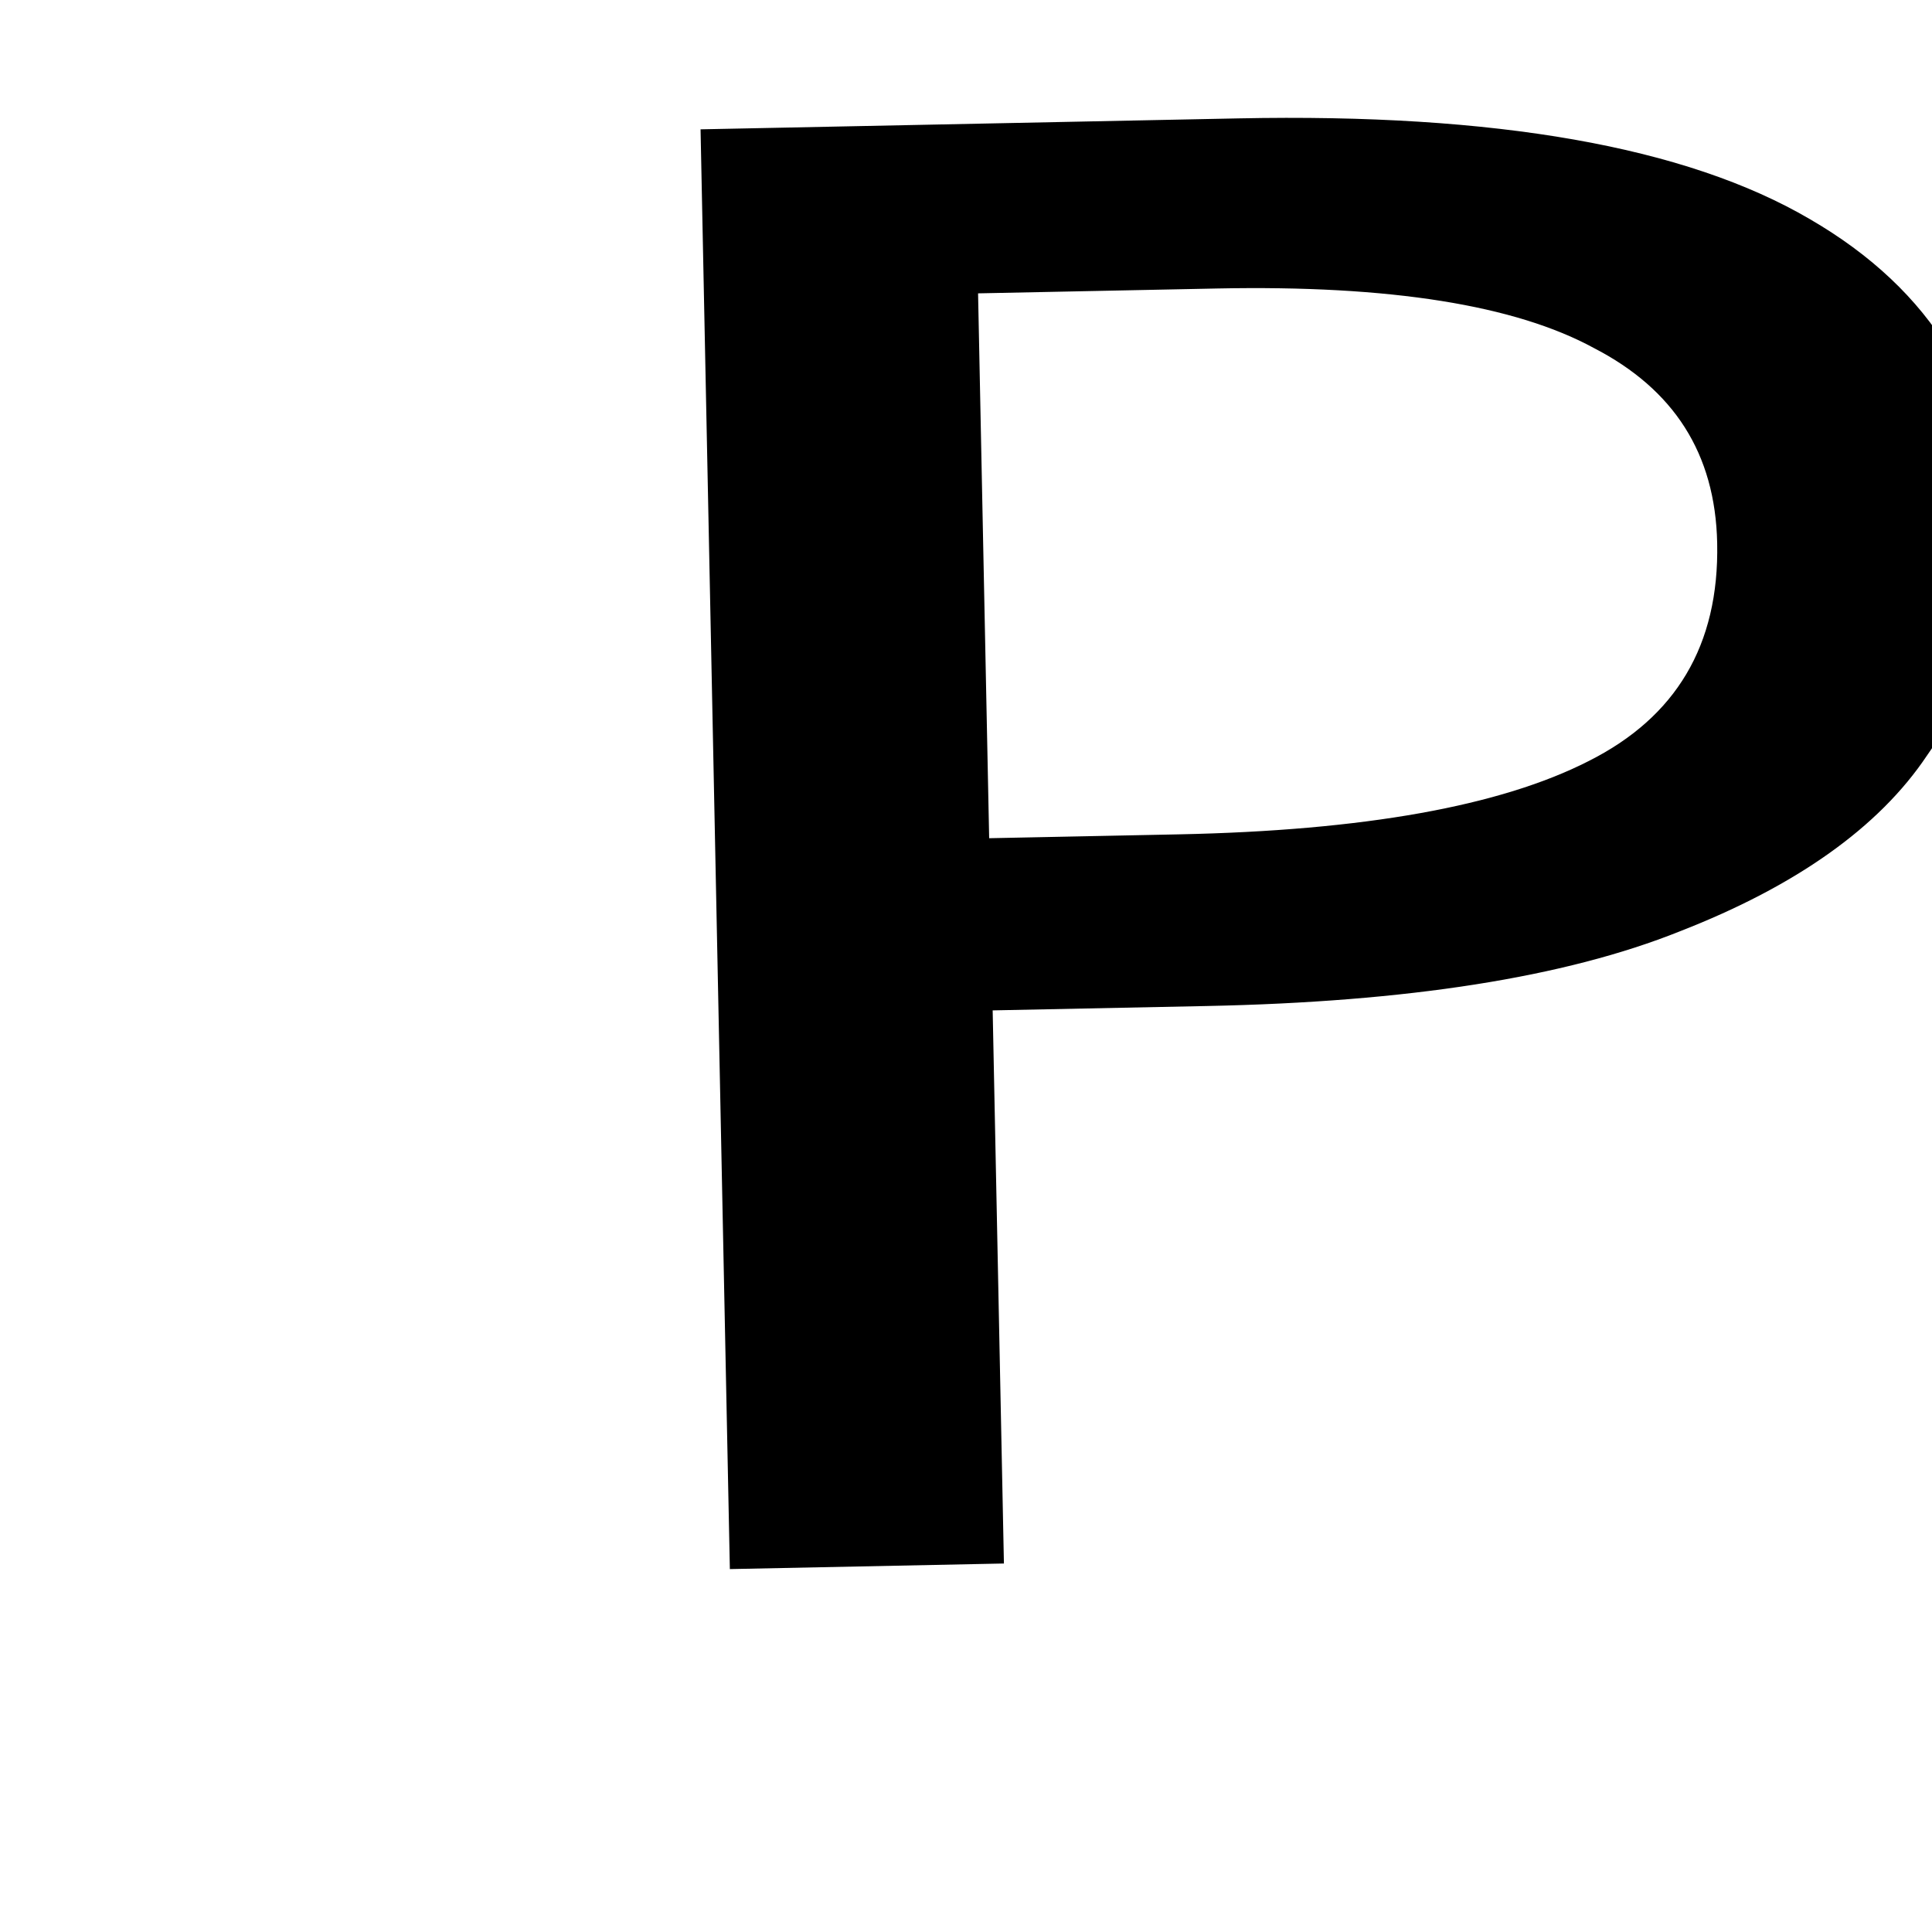
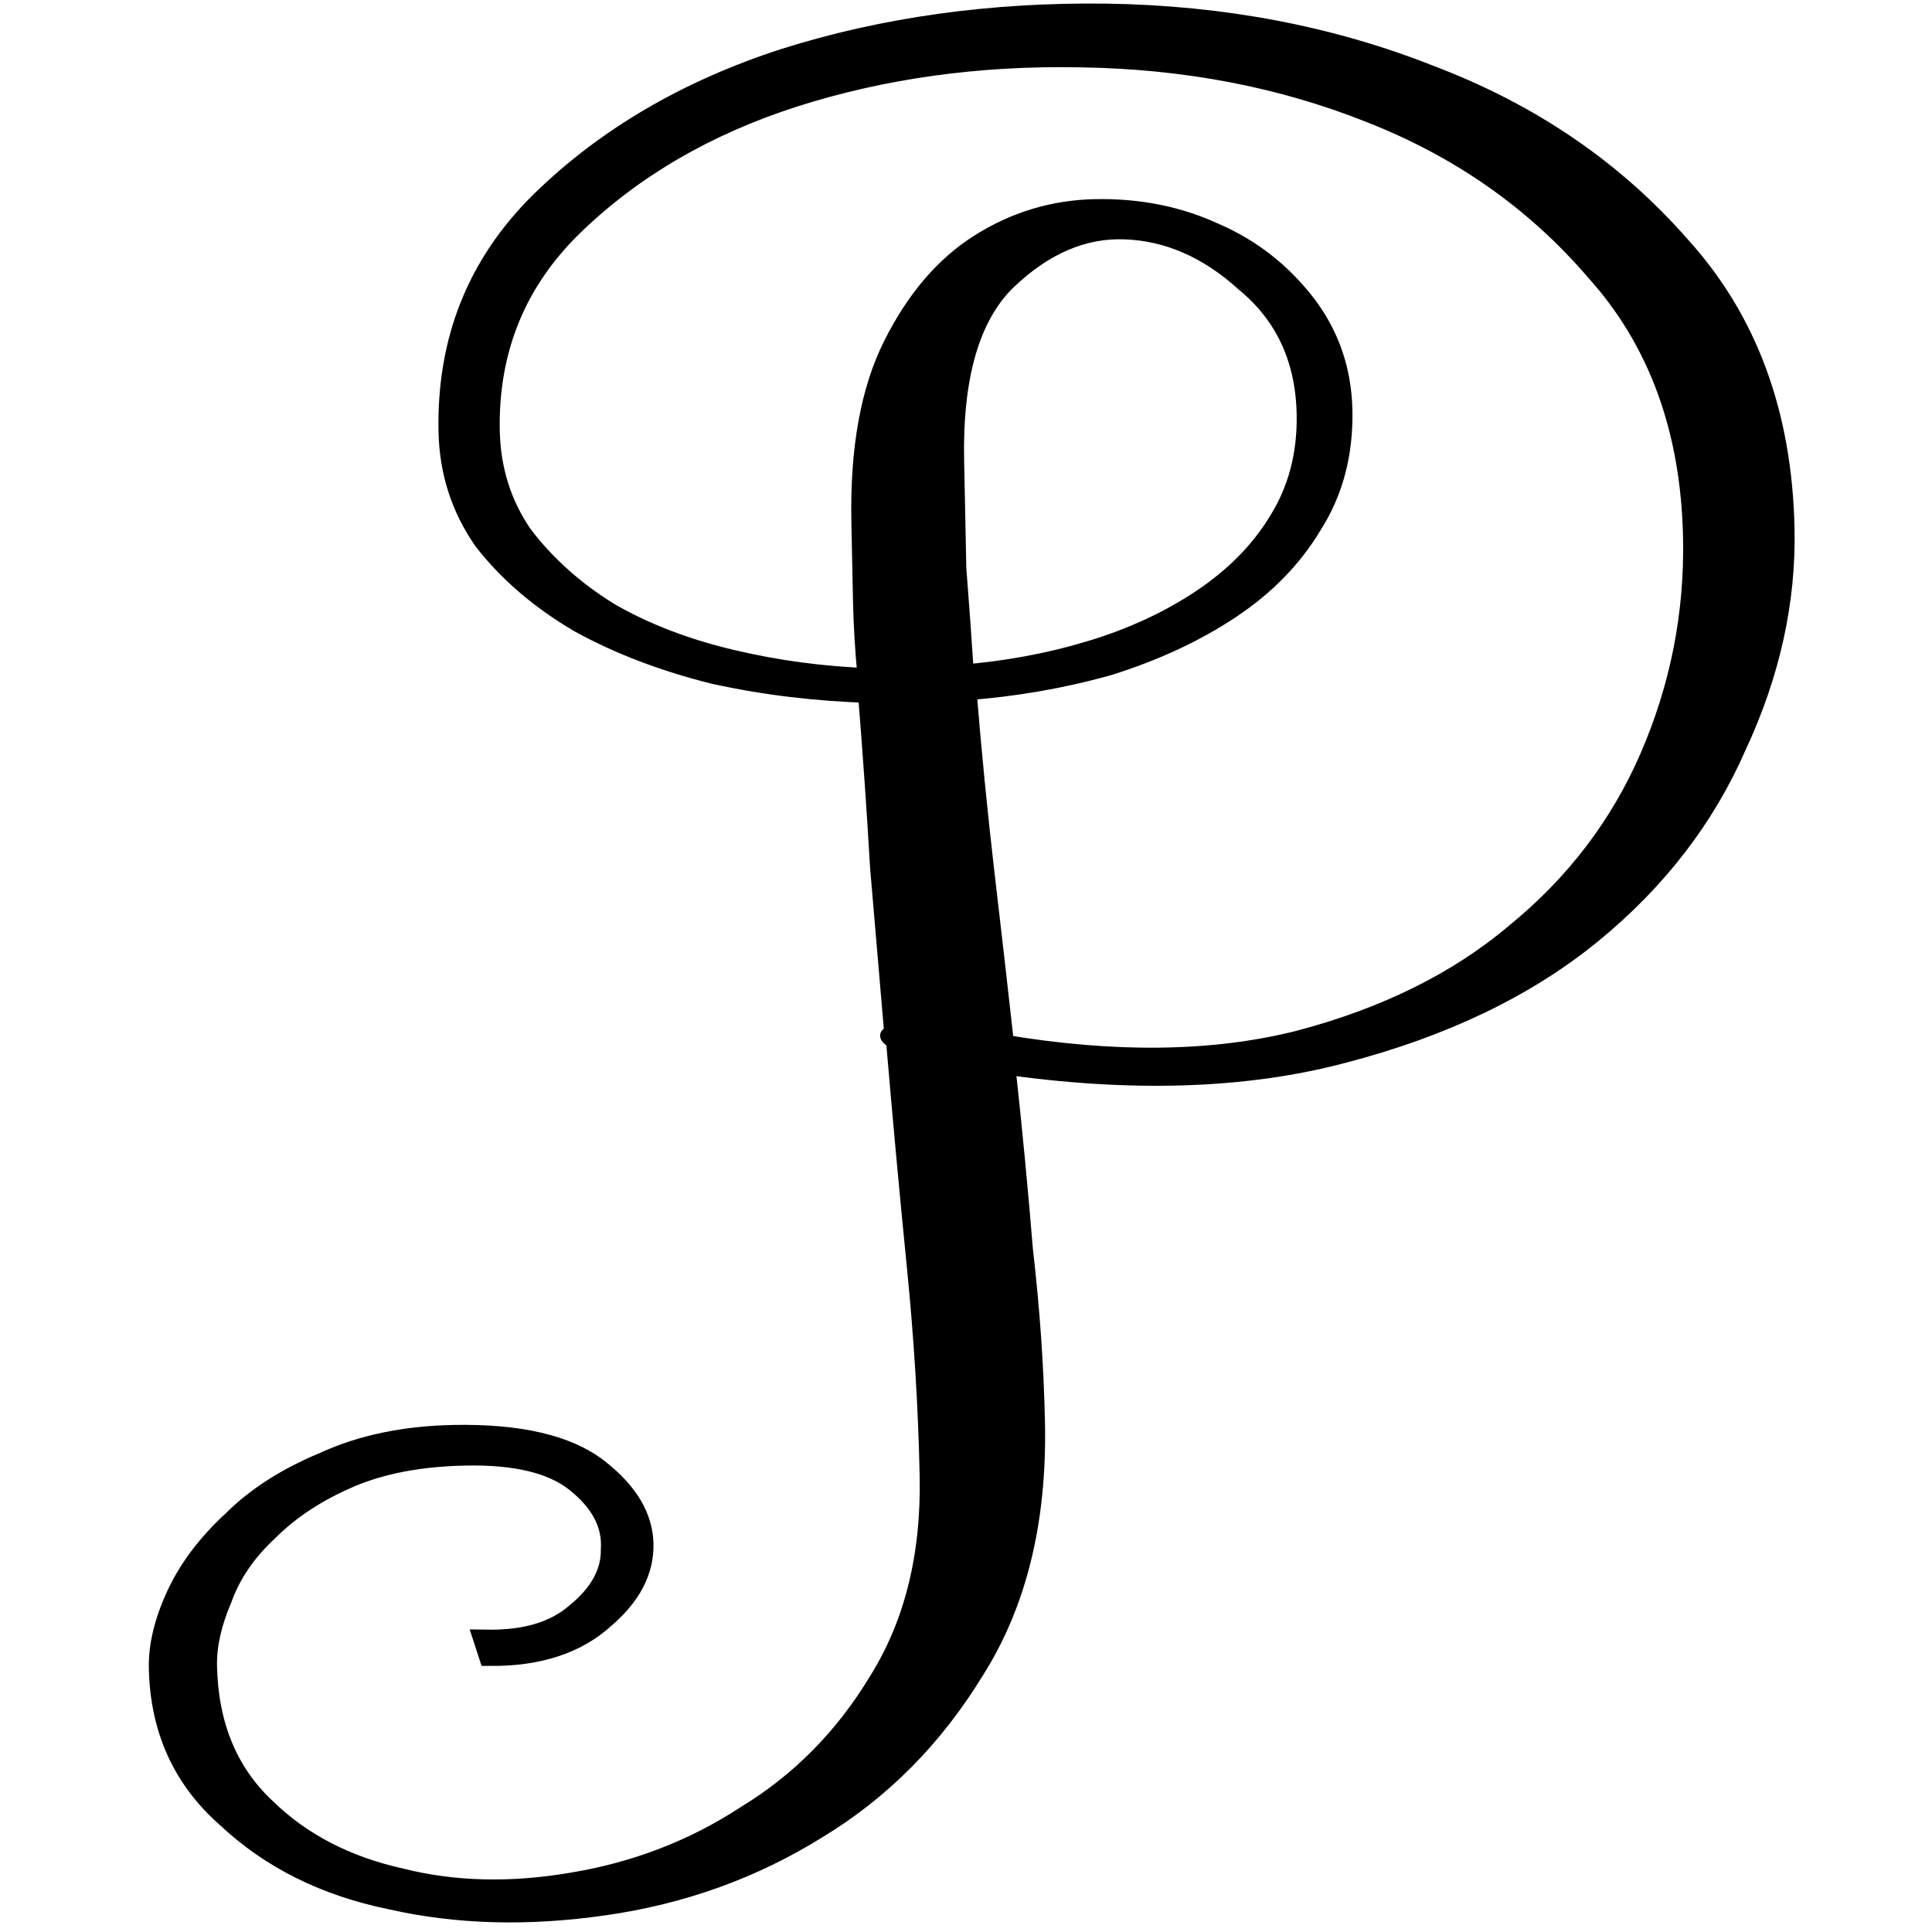
- <svg xmlns="http://www.w3.org/2000/svg" version="1.1" id="Capa_1" x="0px" y="0px" viewBox="0 0 511.999 511.999" style="enable-background:new 0 0 511.999 511.999;" xml:space="preserve">
+ <svg xmlns="http://www.w3.org/2000/svg" version="1.1" id="Capa_1" x="0px" y="0px" viewBox="0 0 150 150" xml:space="preserve" width="150" height="150">
  <defs id="defs53" />
-   <g id="g6" transform="translate(514)" style="stroke:#000000;stroke-opacity:1;stroke-width:0;stroke-miterlimit:4;stroke-dasharray:none">
-     <g id="g4" style="stroke:#000000;stroke-opacity:1;stroke-width:0;stroke-miterlimit:4;stroke-dasharray:none">
-       <path d="m 511.864,221.487 c -0.921,-11.988 -6.455,-22.896 -15.581,-30.716 l -44.286,-37.96 V 44.944 c 0,-8.284 -6.716,-14.999 -14.999,-14.999 H 377 c -8.284,0 -14.799,6.716 -14.799,14.999 V 75.672 L 286.29,10.977 C 269.32,-3.562 244.687,-3.56 227.771,10.934 L 15.728,190.769 c -18.753,16.068 -21.186,44.423 -4.866,63.473 12.439,14.465 32.364,19.077 49.35,13.107 v 229.584 c 0,8.284 6.516,14.999 14.799,14.999 h 361.986 c 8.284,0 14.999,-6.716 14.999,-14.999 V 267.352 c 17.534,6.2 37.039,1.004 49.167,-13.13 7.82,-9.128 11.621,-20.754 10.701,-32.735 z M 391.999,59.943 h 30.199 v 67.154 L 391.999,101.384 Z M 317.202,481.934 H 195.007 V 361.738 h 122.195 z m 104.996,0 H 347.001 V 346.939 c 0,-8.284 -6.716,-14.999 -14.999,-14.999 H 180.007 c -8.284,0 -14.799,6.716 -14.799,14.999 V 481.934 H 90.011 V 245.775 L 256.954,104.162 422.199,245.635 v 236.299 z m 56.191,-247.24 c -5.318,6.198 -14.772,7.107 -21.158,1.631 L 266.765,73.061 C 261.17,68.264 252.92,68.244 247.301,73.011 243.242,76.453 55.58,235.643 54.786,236.317 c -6.282,5.375 -15.782,4.642 -21.161,-1.615 -5.385,-6.285 -4.657,-15.774 1.569,-21.11 L 247.238,33.756 c 5.66,-4.848 13.874,-4.849 19.53,-0.002 l 209.994,179.795 c 6.278,5.38 7.005,14.87 1.627,21.145 z" id="path2" style="stroke:#000000;stroke-opacity:1;stroke-width:0;stroke-miterlimit:4;stroke-dasharray:none" />
+   <g id="g20" transform="translate(-30.95998,-363.5721)" />
+   <g id="g22" transform="translate(-30.95998,-363.5721)" />
+   <g id="g24" transform="translate(-30.95998,-363.5721)" />
+   <g id="g26" transform="translate(-30.95998,-363.5721)" />
+   <g id="g28" transform="translate(-30.95998,-363.5721)" />
+   <g id="g30" transform="translate(-30.95998,-363.5721)" />
+   <g id="g32" transform="translate(-30.95998,-363.5721)" />
+   <g id="g34" transform="translate(-30.95998,-363.5721)" />
+   <g id="g36" transform="translate(-30.95998,-363.5721)" />
+   <g id="g38" transform="translate(-30.95998,-363.5721)" />
+   <g id="g40" transform="translate(-30.95998,-363.5721)" />
+   <g id="g42" transform="translate(-30.95998,-363.5721)" />
+   <g id="g44" transform="translate(-30.95998,-363.5721)" />
+   <g id="g46" transform="translate(-30.95998,-363.5721)" />
+   <g id="g48" transform="translate(-30.95998,-363.5721)" />
+   <g transform="matrix(51.13808,0,0,51.13808,-3384.868,-4474.763)" id="layer1" style="fill:#000000;fill-opacity:1;stroke-width:0.059;stroke-miterlimit:4;stroke-dasharray:none">
+     <g aria-label="P" transform="matrix(1.176926,-0.02395552,0.01728731,0.8493192,0,0)" style="font-style:normal;font-weight:normal;font-size:3.562px;line-height:1.25;font-family:sans-serif;letter-spacing:0px;word-spacing:0px;opacity:1;fill:#000000;fill-opacity:1;stroke:#000000;stroke-width:0.033;stroke-miterlimit:4;stroke-dasharray:none;stroke-opacity:1" id="text816">
+       <path id="path829" style="font-style:normal;font-variant:normal;font-weight:normal;font-stretch:normal;font-family:'Australian Script';-inkscape-font-specification:'Australian Script';fill:#000000;fill-opacity:1;stroke:#000000;stroke-width:0.033;stroke-miterlimit:4;stroke-dasharray:none;stroke-opacity:1" d="m 55.834,106.462 q -0.011,-0.011 0,-0.011 -0.007,-0.15 -0.014,-0.299 -0.004,-0.15 -0.011,-0.31 -0.103,-0.007 -0.199,-0.039 -0.096,-0.036 -0.171,-0.096 -0.075,-0.064 -0.121,-0.15 -0.043,-0.089 -0.043,-0.199 0,-0.246 0.125,-0.41 0.128,-0.167 0.317,-0.246 0.192,-0.078 0.413,-0.068 0.224,0.011 0.413,0.121 0.192,0.107 0.317,0.313 0.128,0.203 0.128,0.513 0,0.196 -0.068,0.388 -0.064,0.192 -0.192,0.331 -0.128,0.139 -0.321,0.203 -0.189,0.064 -0.438,0.007 0.011,0.171 0.018,0.331 0.011,0.16 0.011,0.31 0,0.264 -0.085,0.442 -0.082,0.178 -0.207,0.278 -0.125,0.103 -0.274,0.128 -0.146,0.025 -0.271,-0.018 -0.125,-0.039 -0.207,-0.15 -0.085,-0.107 -0.085,-0.274 0,-0.061 0.025,-0.132 0.025,-0.071 0.075,-0.132 0.046,-0.061 0.118,-0.1 0.071,-0.043 0.164,-0.043 0.125,0 0.182,0.064 0.057,0.064 0.057,0.139 0,0.075 -0.053,0.135 -0.053,0.064 -0.142,0.061 l -0.007,-0.032 q 0.078,0.004 0.121,-0.046 0.046,-0.05 0.046,-0.11 0.004,-0.064 -0.043,-0.118 -0.046,-0.053 -0.146,-0.053 -0.089,0 -0.153,0.036 -0.064,0.036 -0.107,0.093 -0.043,0.053 -0.061,0.118 -0.021,0.064 -0.021,0.118 0,0.157 0.071,0.253 0.068,0.096 0.175,0.132 0.103,0.039 0.224,0.014 0.125,-0.025 0.228,-0.114 0.107,-0.086 0.175,-0.235 0.071,-0.15 0.071,-0.363 0,-0.182 -0.011,-0.374 -0.011,-0.192 -0.021,-0.406 z m -0.513,-1.104 q 0,0.103 0.039,0.185 0.043,0.082 0.11,0.142 0.068,0.057 0.157,0.089 0.089,0.032 0.182,0.039 -0.004,-0.071 -0.004,-0.139 0,-0.068 0,-0.139 0,-0.196 0.046,-0.317 0.046,-0.121 0.114,-0.178 0.068,-0.057 0.146,-0.057 0.082,0 0.15,0.046 0.068,0.043 0.114,0.128 0.046,0.086 0.046,0.196 0,0.118 -0.043,0.207 -0.039,0.086 -0.107,0.146 -0.068,0.06 -0.157,0.096 -0.089,0.032 -0.185,0.039 0.007,0.16 0.018,0.321 0.011,0.157 0.021,0.31 0.217,0.057 0.385,0.004 0.171,-0.057 0.285,-0.185 0.118,-0.128 0.178,-0.31 0.061,-0.185 0.061,-0.388 0,-0.288 -0.118,-0.477 -0.114,-0.192 -0.288,-0.292 -0.171,-0.1 -0.374,-0.11 -0.199,-0.011 -0.374,0.061 -0.171,0.071 -0.288,0.221 -0.114,0.146 -0.114,0.363 z m 0.598,0.071 q 0,0.096 0,0.192 0.004,0.096 0.007,0.189 0.089,-0.007 0.171,-0.039 0.082,-0.032 0.146,-0.089 0.064,-0.057 0.1,-0.135 0.039,-0.082 0.039,-0.189 0,-0.146 -0.075,-0.235 -0.071,-0.093 -0.157,-0.1 -0.085,-0.007 -0.16,0.089 -0.071,0.093 -0.071,0.317 z" />
    </g>
  </g>
-   <g id="g12" transform="translate(514)">
-     <g id="g10">
-       <path d="m 302.002,179.938 h -91.996 c -8.284,0 -14.799,6.716 -14.799,14.999 v 89.996 c 0,8.284 6.516,14.999 14.799,14.999 h 91.996 c 8.284,0 14.999,-6.716 14.999,-14.999 v -89.996 c 0.001,-8.284 -6.715,-14.999 -14.999,-14.999 z m -14.799,89.997 h -62.198 v -59.998 h 62.198 z" id="path8" />
-     </g>
-   </g>
-   <g id="g18" transform="translate(514)">
-     <g id="g16">
-       <circle cx="271.999" cy="406.934" r="14.999" id="circle14" />
-     </g>
-   </g>
-   <g id="g20" />
-   <g id="g22" />
-   <g id="g24" />
-   <g id="g26" />
-   <g id="g28" />
-   <g id="g30" />
-   <g id="g32" />
-   <g id="g34" />
-   <g id="g36" />
-   <g id="g38" />
-   <g id="g40" />
-   <g id="g42" />
-   <g id="g44" />
-   <g id="g46" />
-   <g id="g48" />
-   <g transform="matrix(51.13808,0,0,51.13808,-3353.908,-4111.191)" id="layer1" style="fill:#000000;fill-opacity:1;stroke-width:0.059;stroke-miterlimit:4;stroke-dasharray:none">
-     <text id="text816" y="105.792" x="56.27" style="font-style:normal;font-weight:normal;font-size:12.157px;line-height:1.25;font-family:sans-serif;letter-spacing:0px;word-spacing:0px;opacity:1;fill:#000000;fill-opacity:1;stroke:#000000;stroke-width:0.113;stroke-miterlimit:4;stroke-dasharray:none;stroke-opacity:1;" xml:space="preserve" transform="matrix(1.176926,-0.02395552,0.01728731,0.8493192,0,0)">
-       <tspan style="font-style:normal;font-variant:normal;font-weight:normal;font-stretch:normal;font-family:'Australian Script';-inkscape-font-specification:'Australian Script';fill:#000000;fill-opacity:1;stroke:#000000;stroke-width:0.113;stroke-miterlimit:4;stroke-dasharray:none;stroke-opacity:1;" y="105.792" x="56.27" id="tspan814">P</tspan>
-     </text>
-   </g>
</svg>
